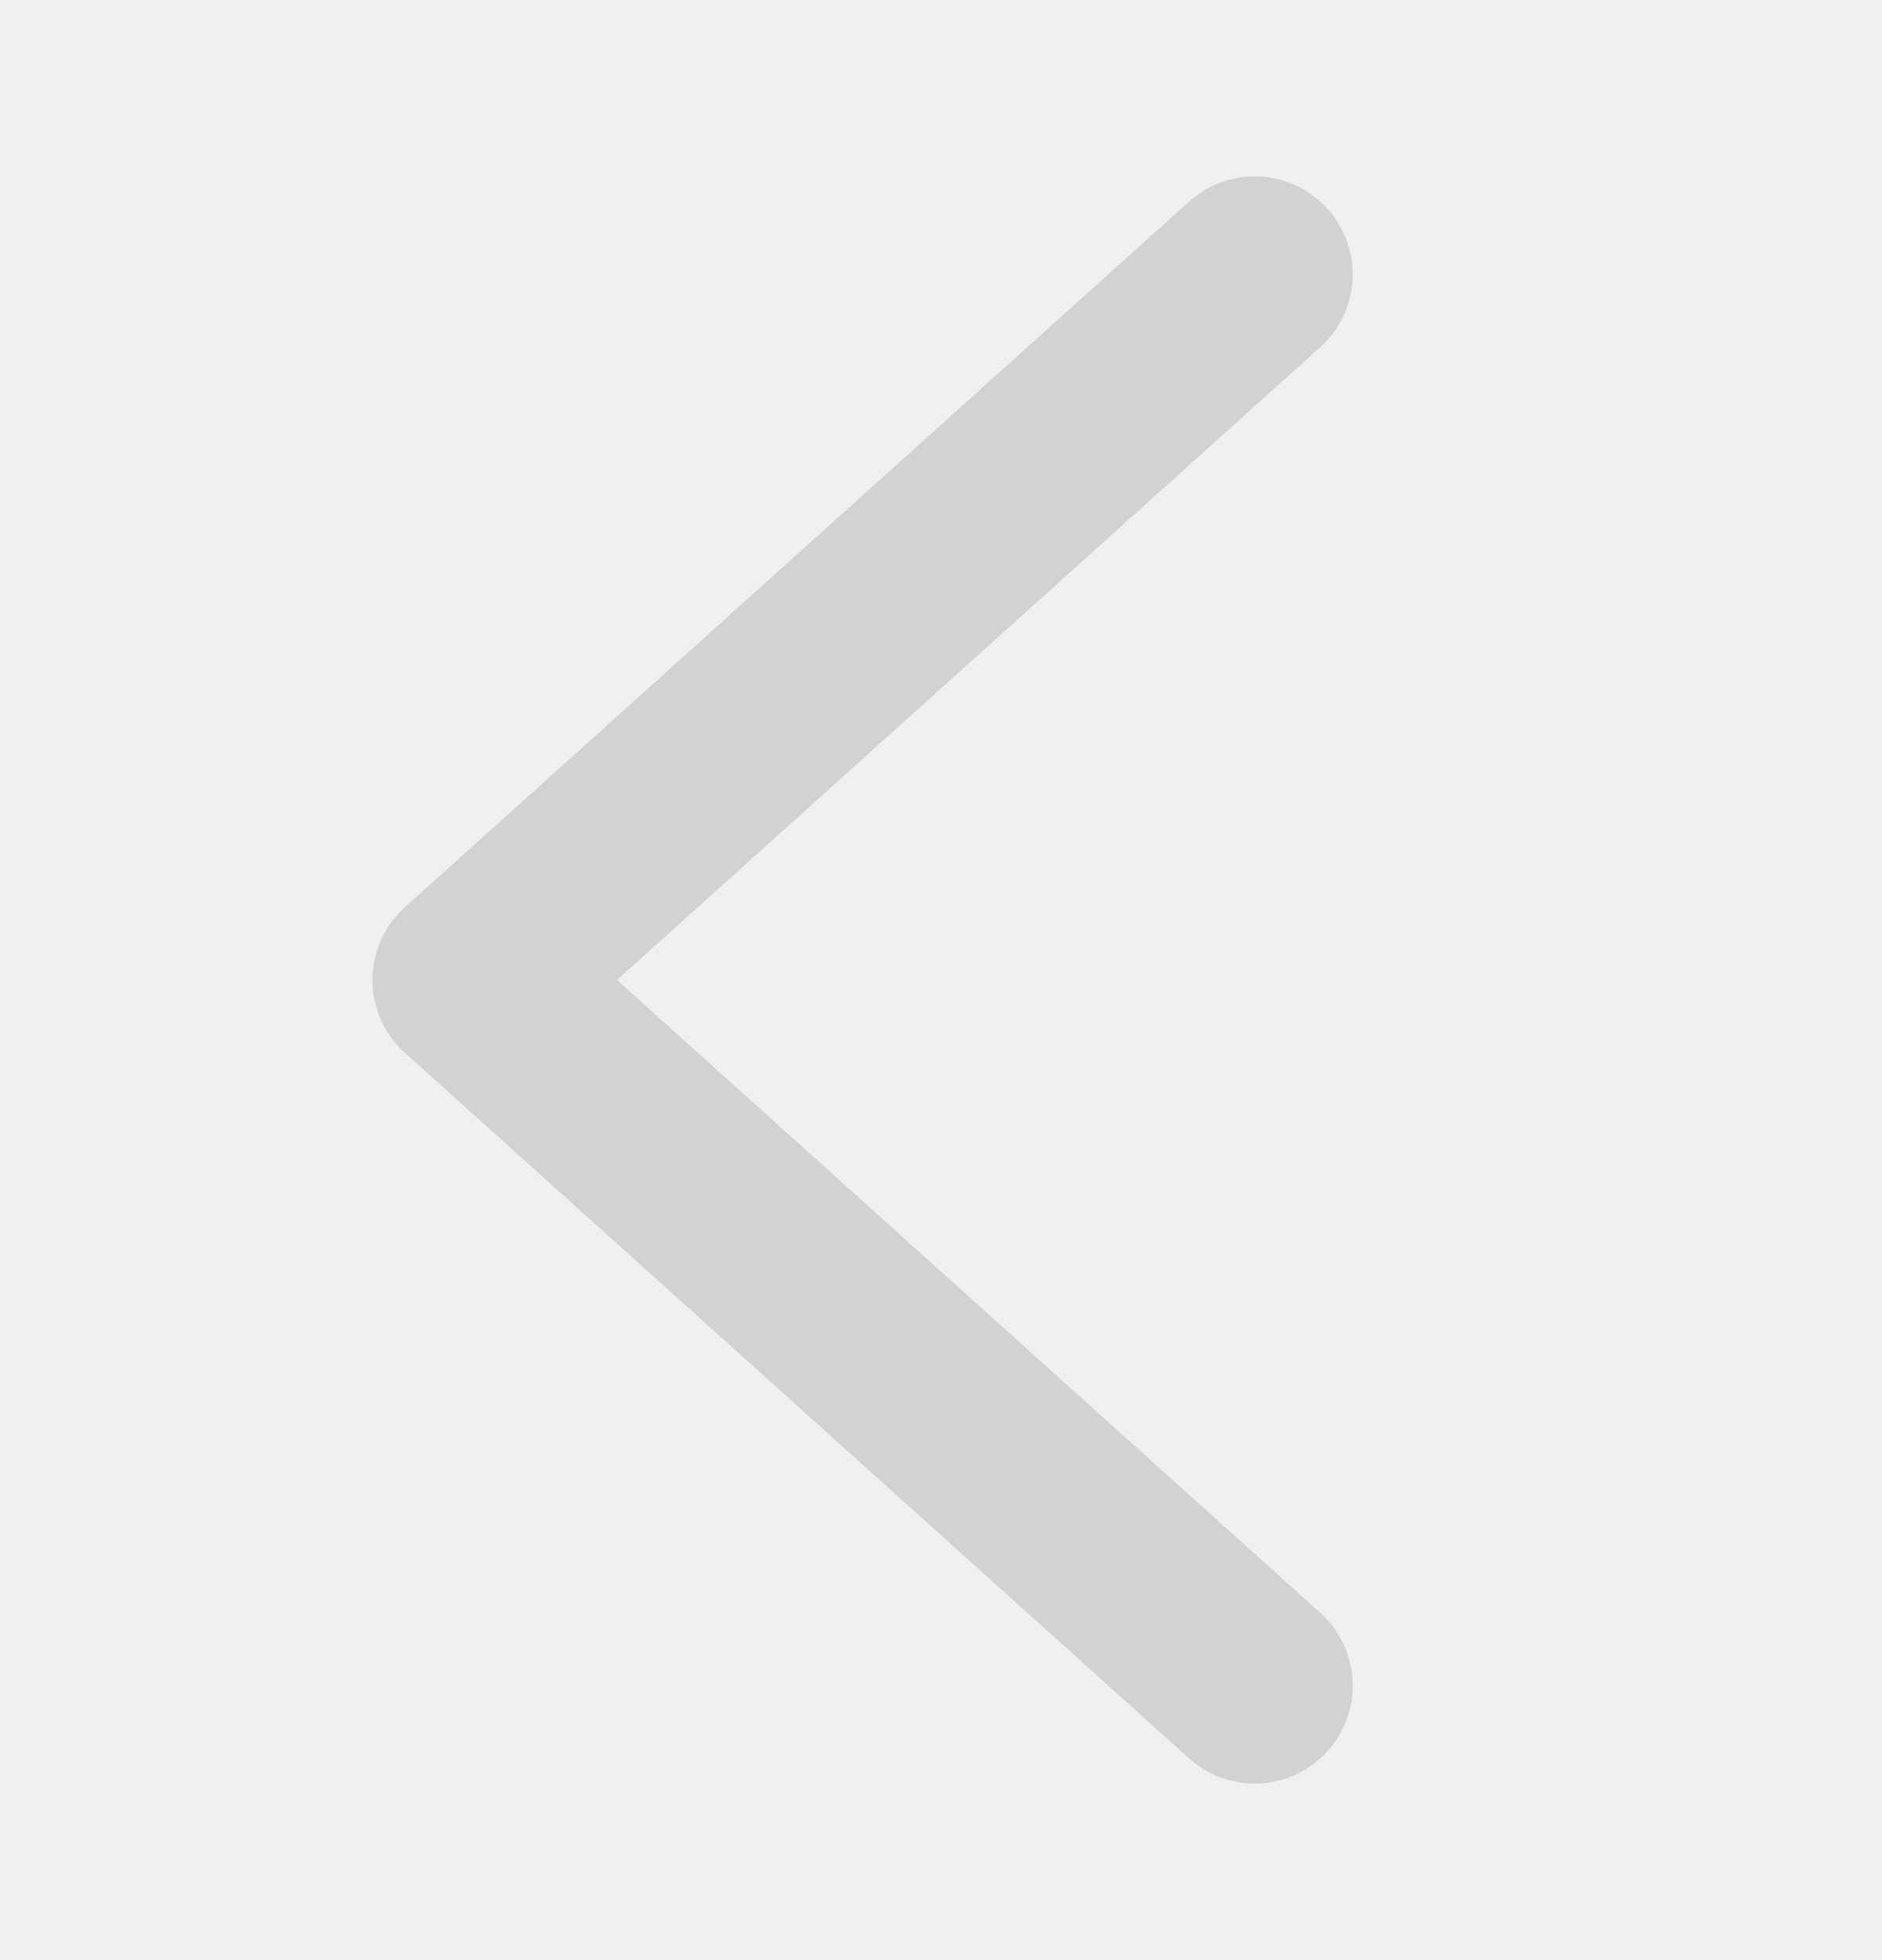
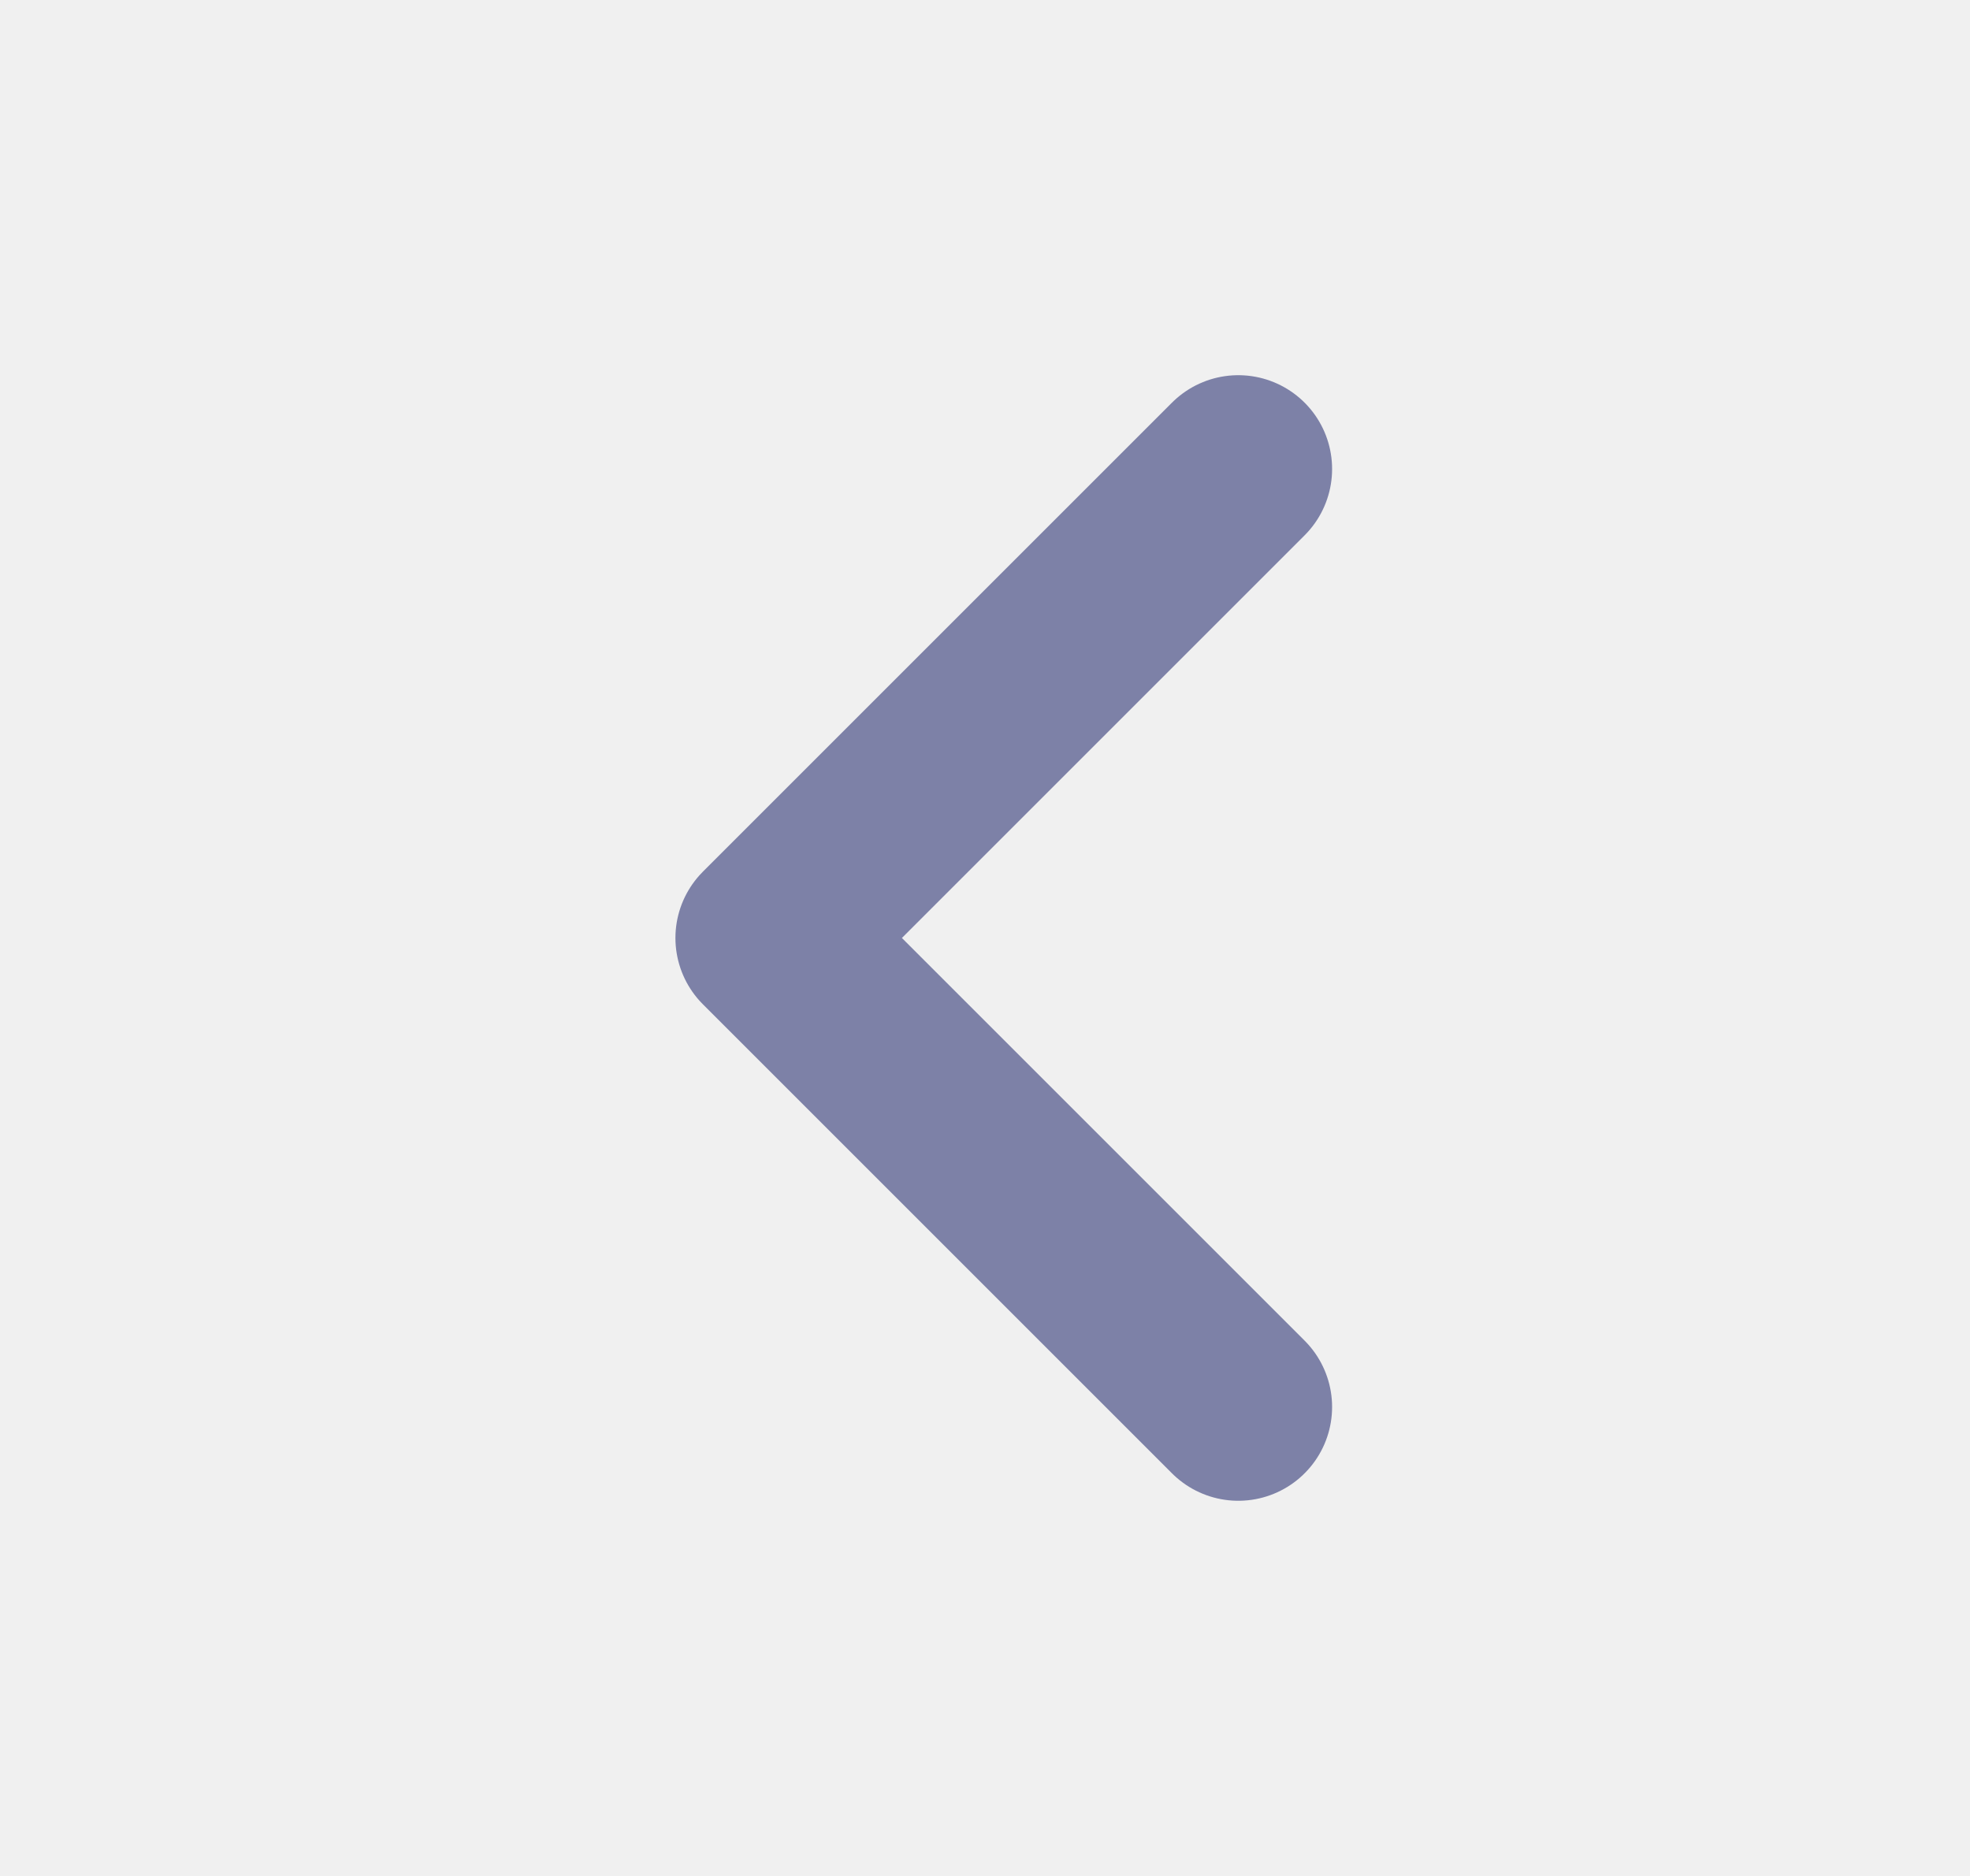
- <svg xmlns="http://www.w3.org/2000/svg" width="24" height="25" viewBox="0 0 24 25" fill="none">
-   <g opacity="0.5" clip-path="url(#clip0_1200_224961)">
-     <path d="M16 3.5L6 12.5L16 21.5" stroke="#B3B3B3" stroke-width="2.5" stroke-linecap="round" stroke-linejoin="round" />
-   </g>
-   <defs>
-     <clipPath id="clip0_1200_224961">
-       <rect width="24" height="24" fill="white" transform="matrix(-1 0 0 1 24 0.5)" />
-     </clipPath>
-   </defs>
+ <svg xmlns="http://www.w3.org/2000/svg" width="21" height="20" viewBox="0 0 21 20" fill="none">
+   <path d="M13.2 15L8.2 10L13.2 5" stroke="#7D81A7" stroke-width="2" stroke-linecap="round" stroke-linejoin="round" />
</svg>
